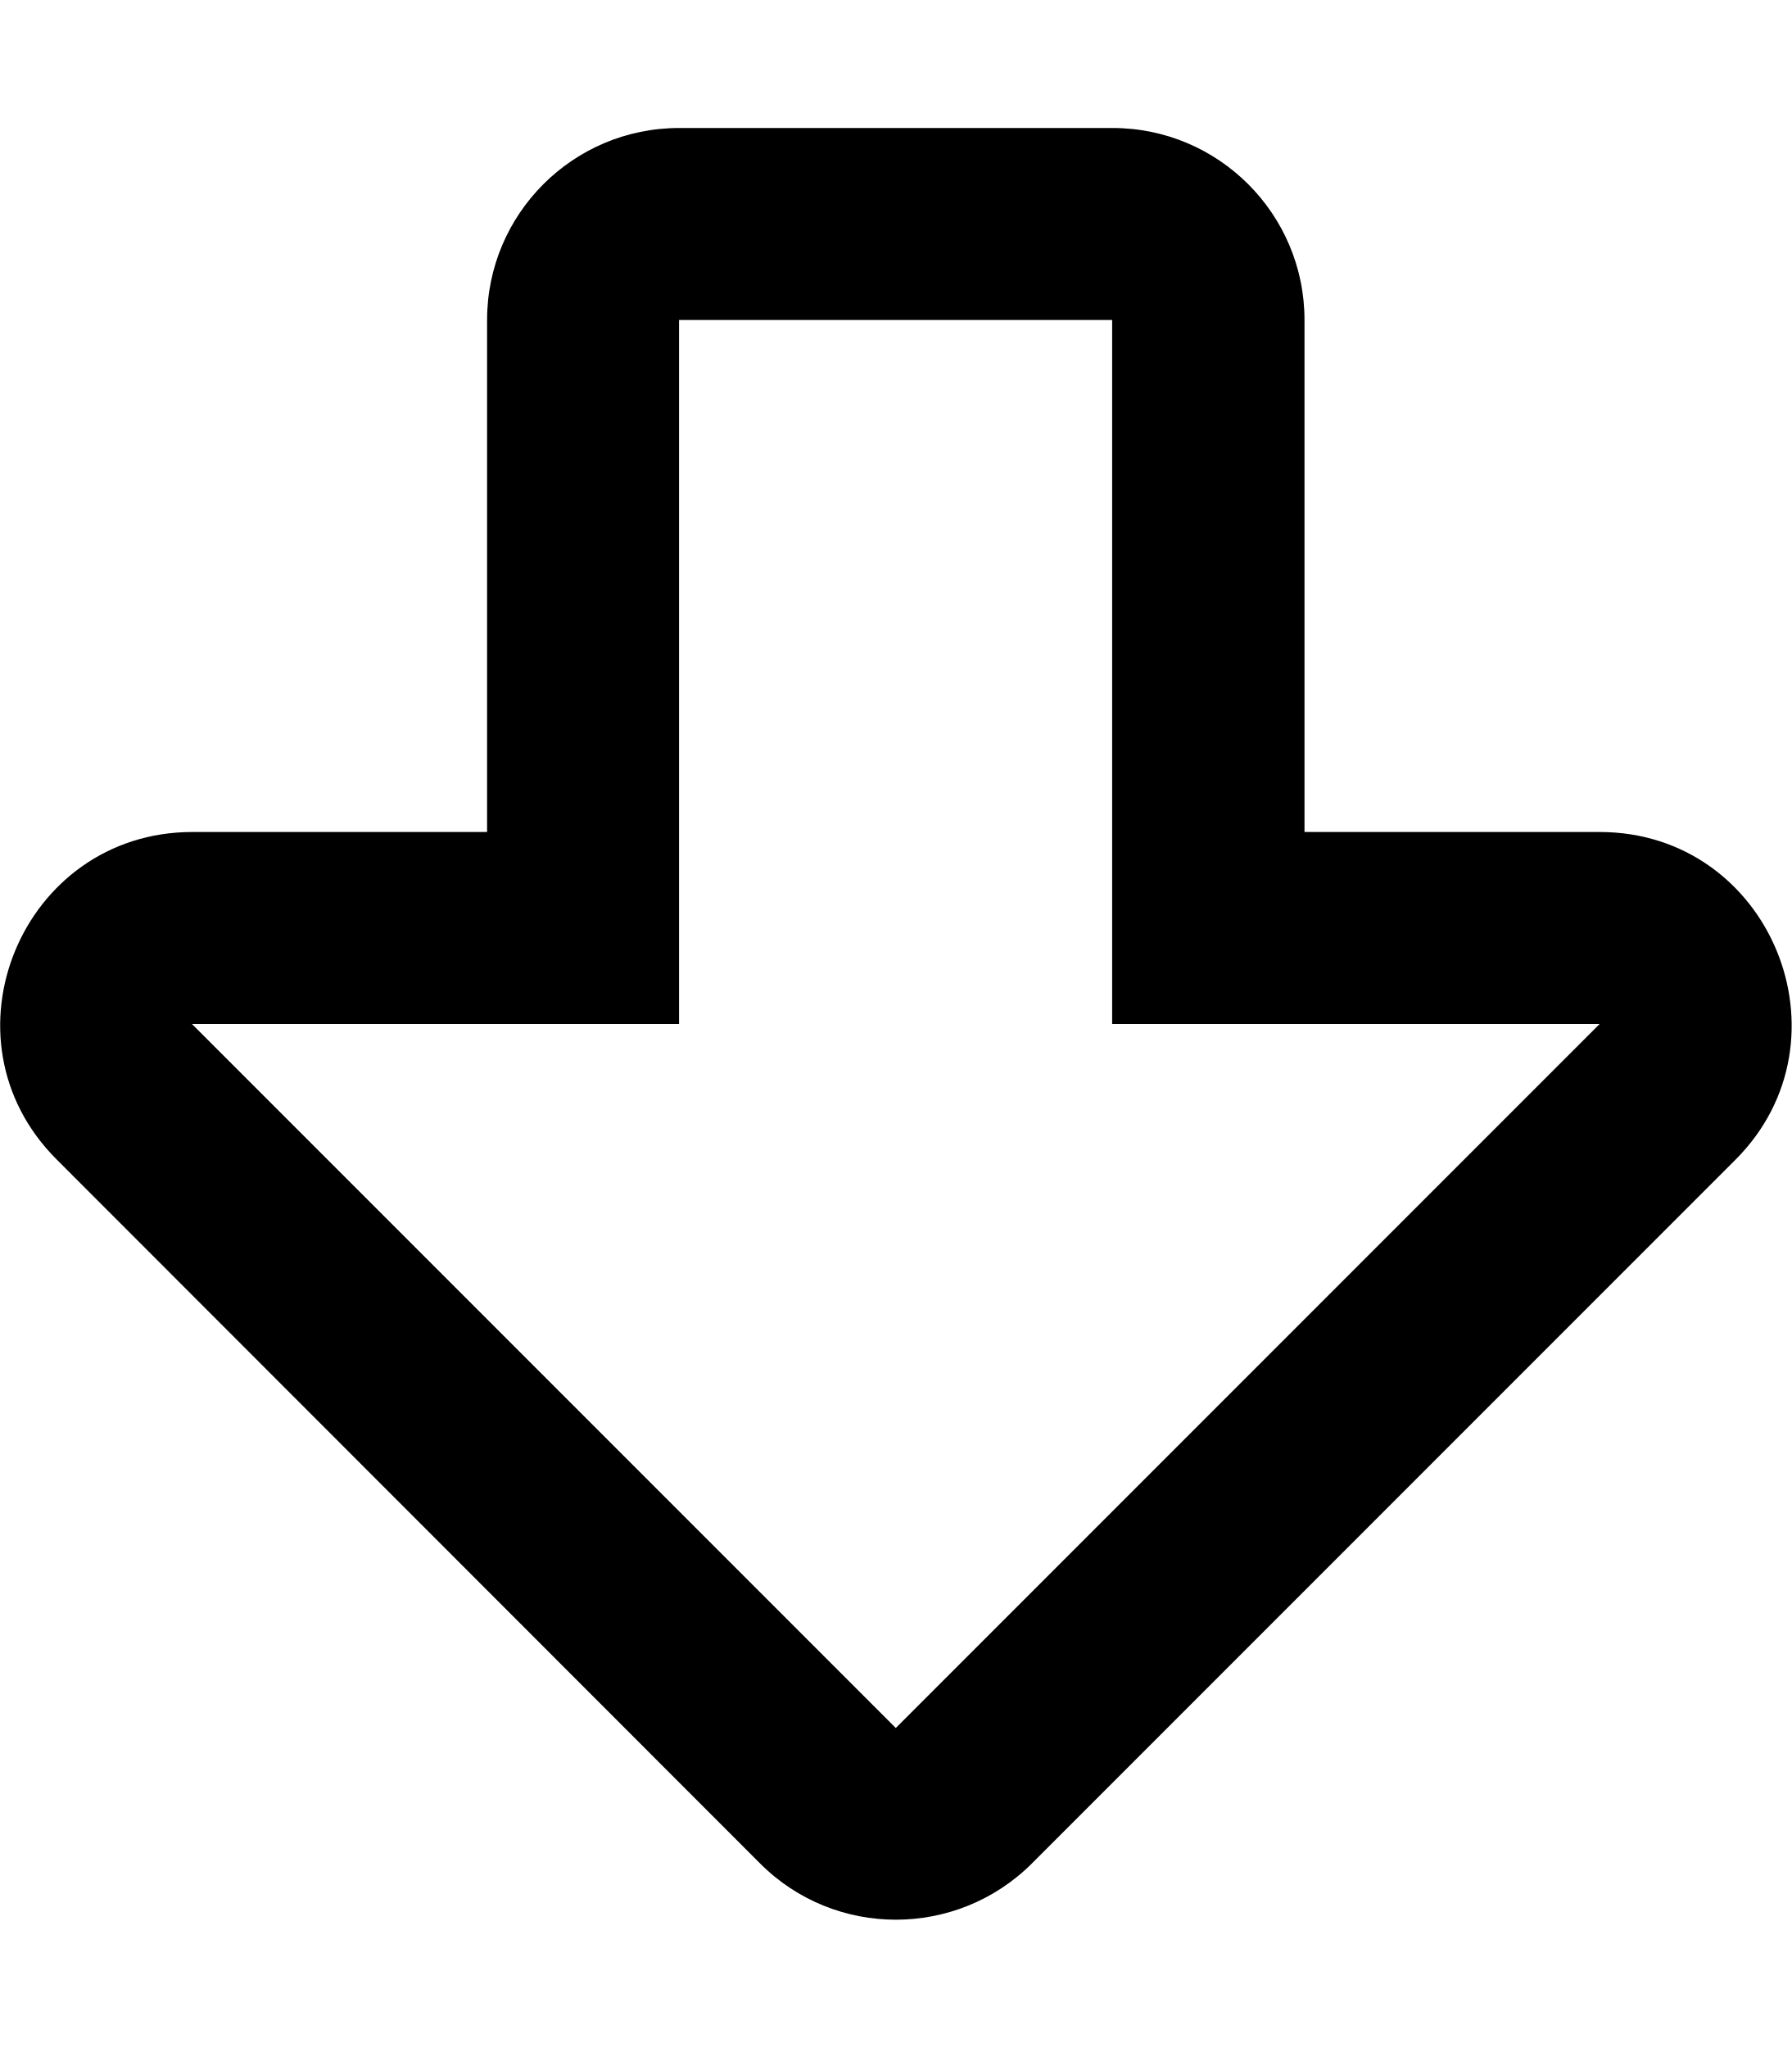
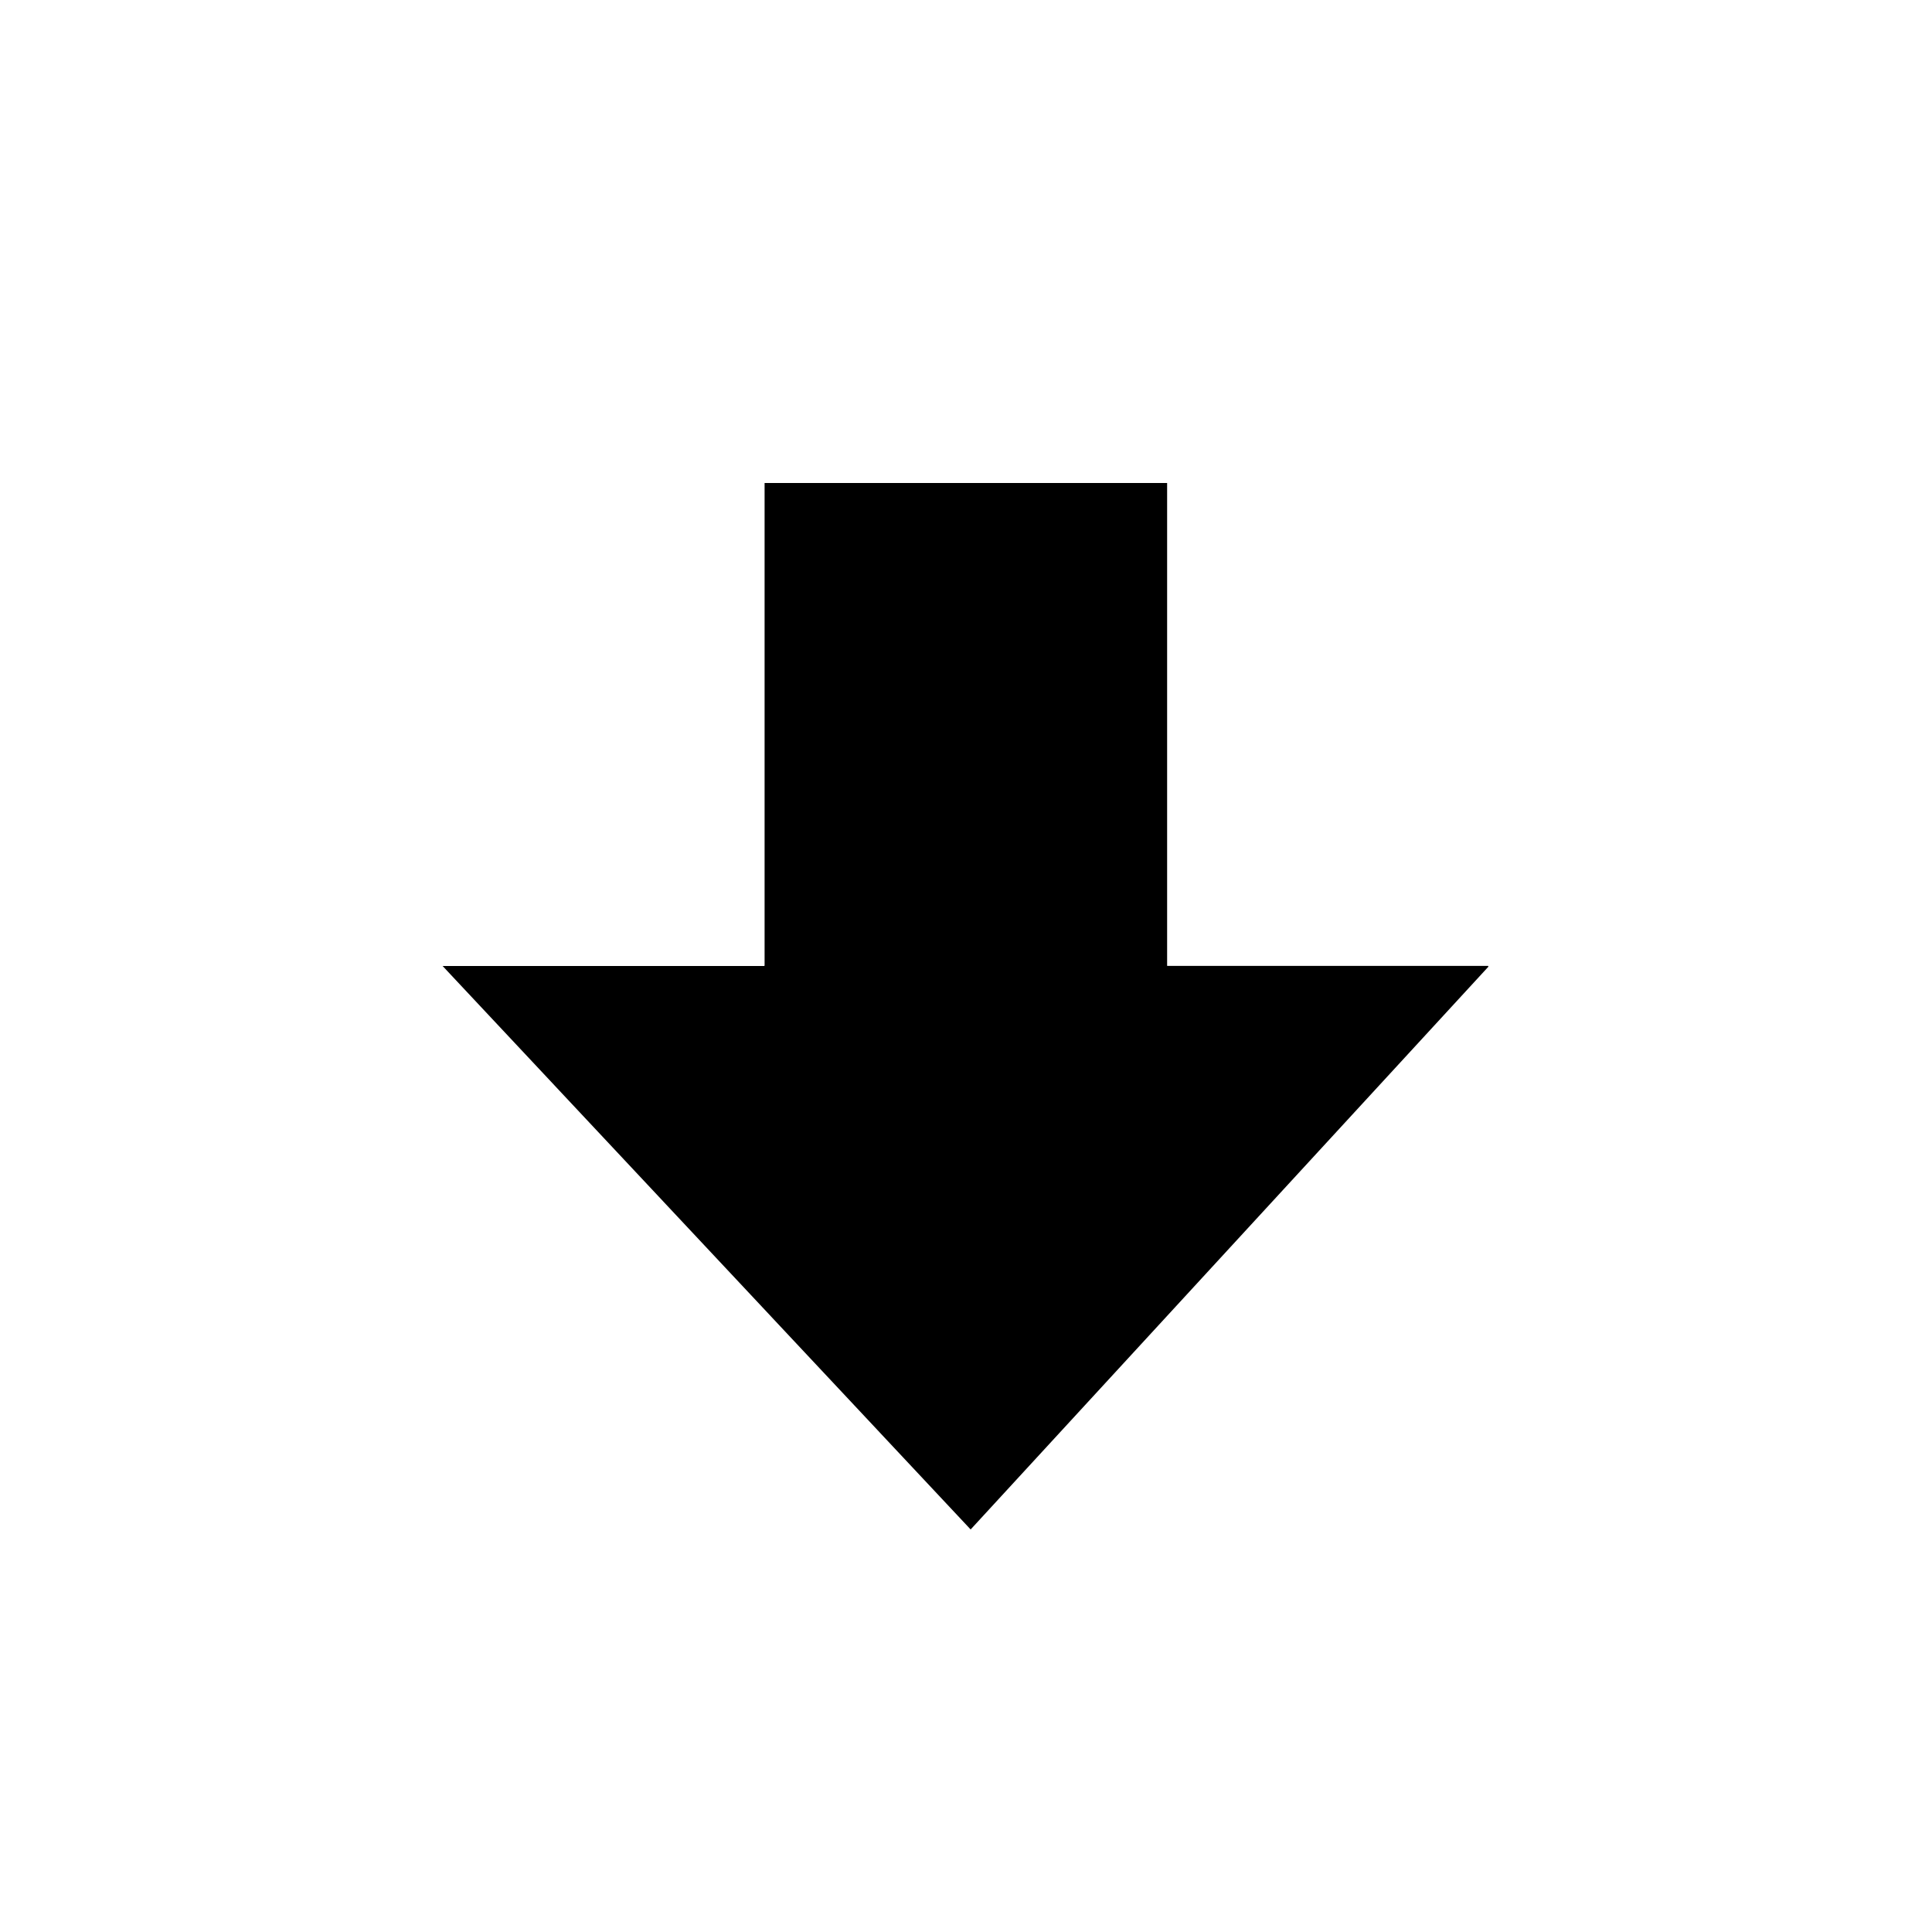
- <svg xmlns="http://www.w3.org/2000/svg" aria-hidden="true" focusable="false" data-prefix="far" data-icon="arrow-alt-down" role="img" viewBox="0 0 448 512" class="svg-inline--fa fa-arrow-alt-down fa-w-14 fa-3x">
-   <path fill="currentColor" d="M400 208h-73.8V80c0-26.5-21.5-48-48-48H169.8c-26.5 0-48 21.5-48 48v128H48.1c-42.6 0-64.2 51.7-33.9 81.9l175.9 176c18.7 18.7 49.1 18.7 67.9 0l176-176c30-30.1 8.7-81.9-34-81.9zM224 432L48 256h121.8V80h108.3v176H400L224 432z" class="" />
+ <svg xmlns="http://www.w3.org/2000/svg" version="1.1" id="Layer_1" x="0px" y="0px" viewBox="0 0 20 20" style="enable-background:new 0 0 20 20;" xml:space="preserve">
+   <path d="M10.048,15.833h0l5.36-5.826c-0.002-0.005-0.001-0.002-0.003-0.008H12.084  c-0.001-0.001-0.001-0.001-0.002-0.002V5H7.915v4.996c-0.001,0.001-0.002,0.002-0.004,0.004  H4.582L10.048,15.833z" />
</svg>
